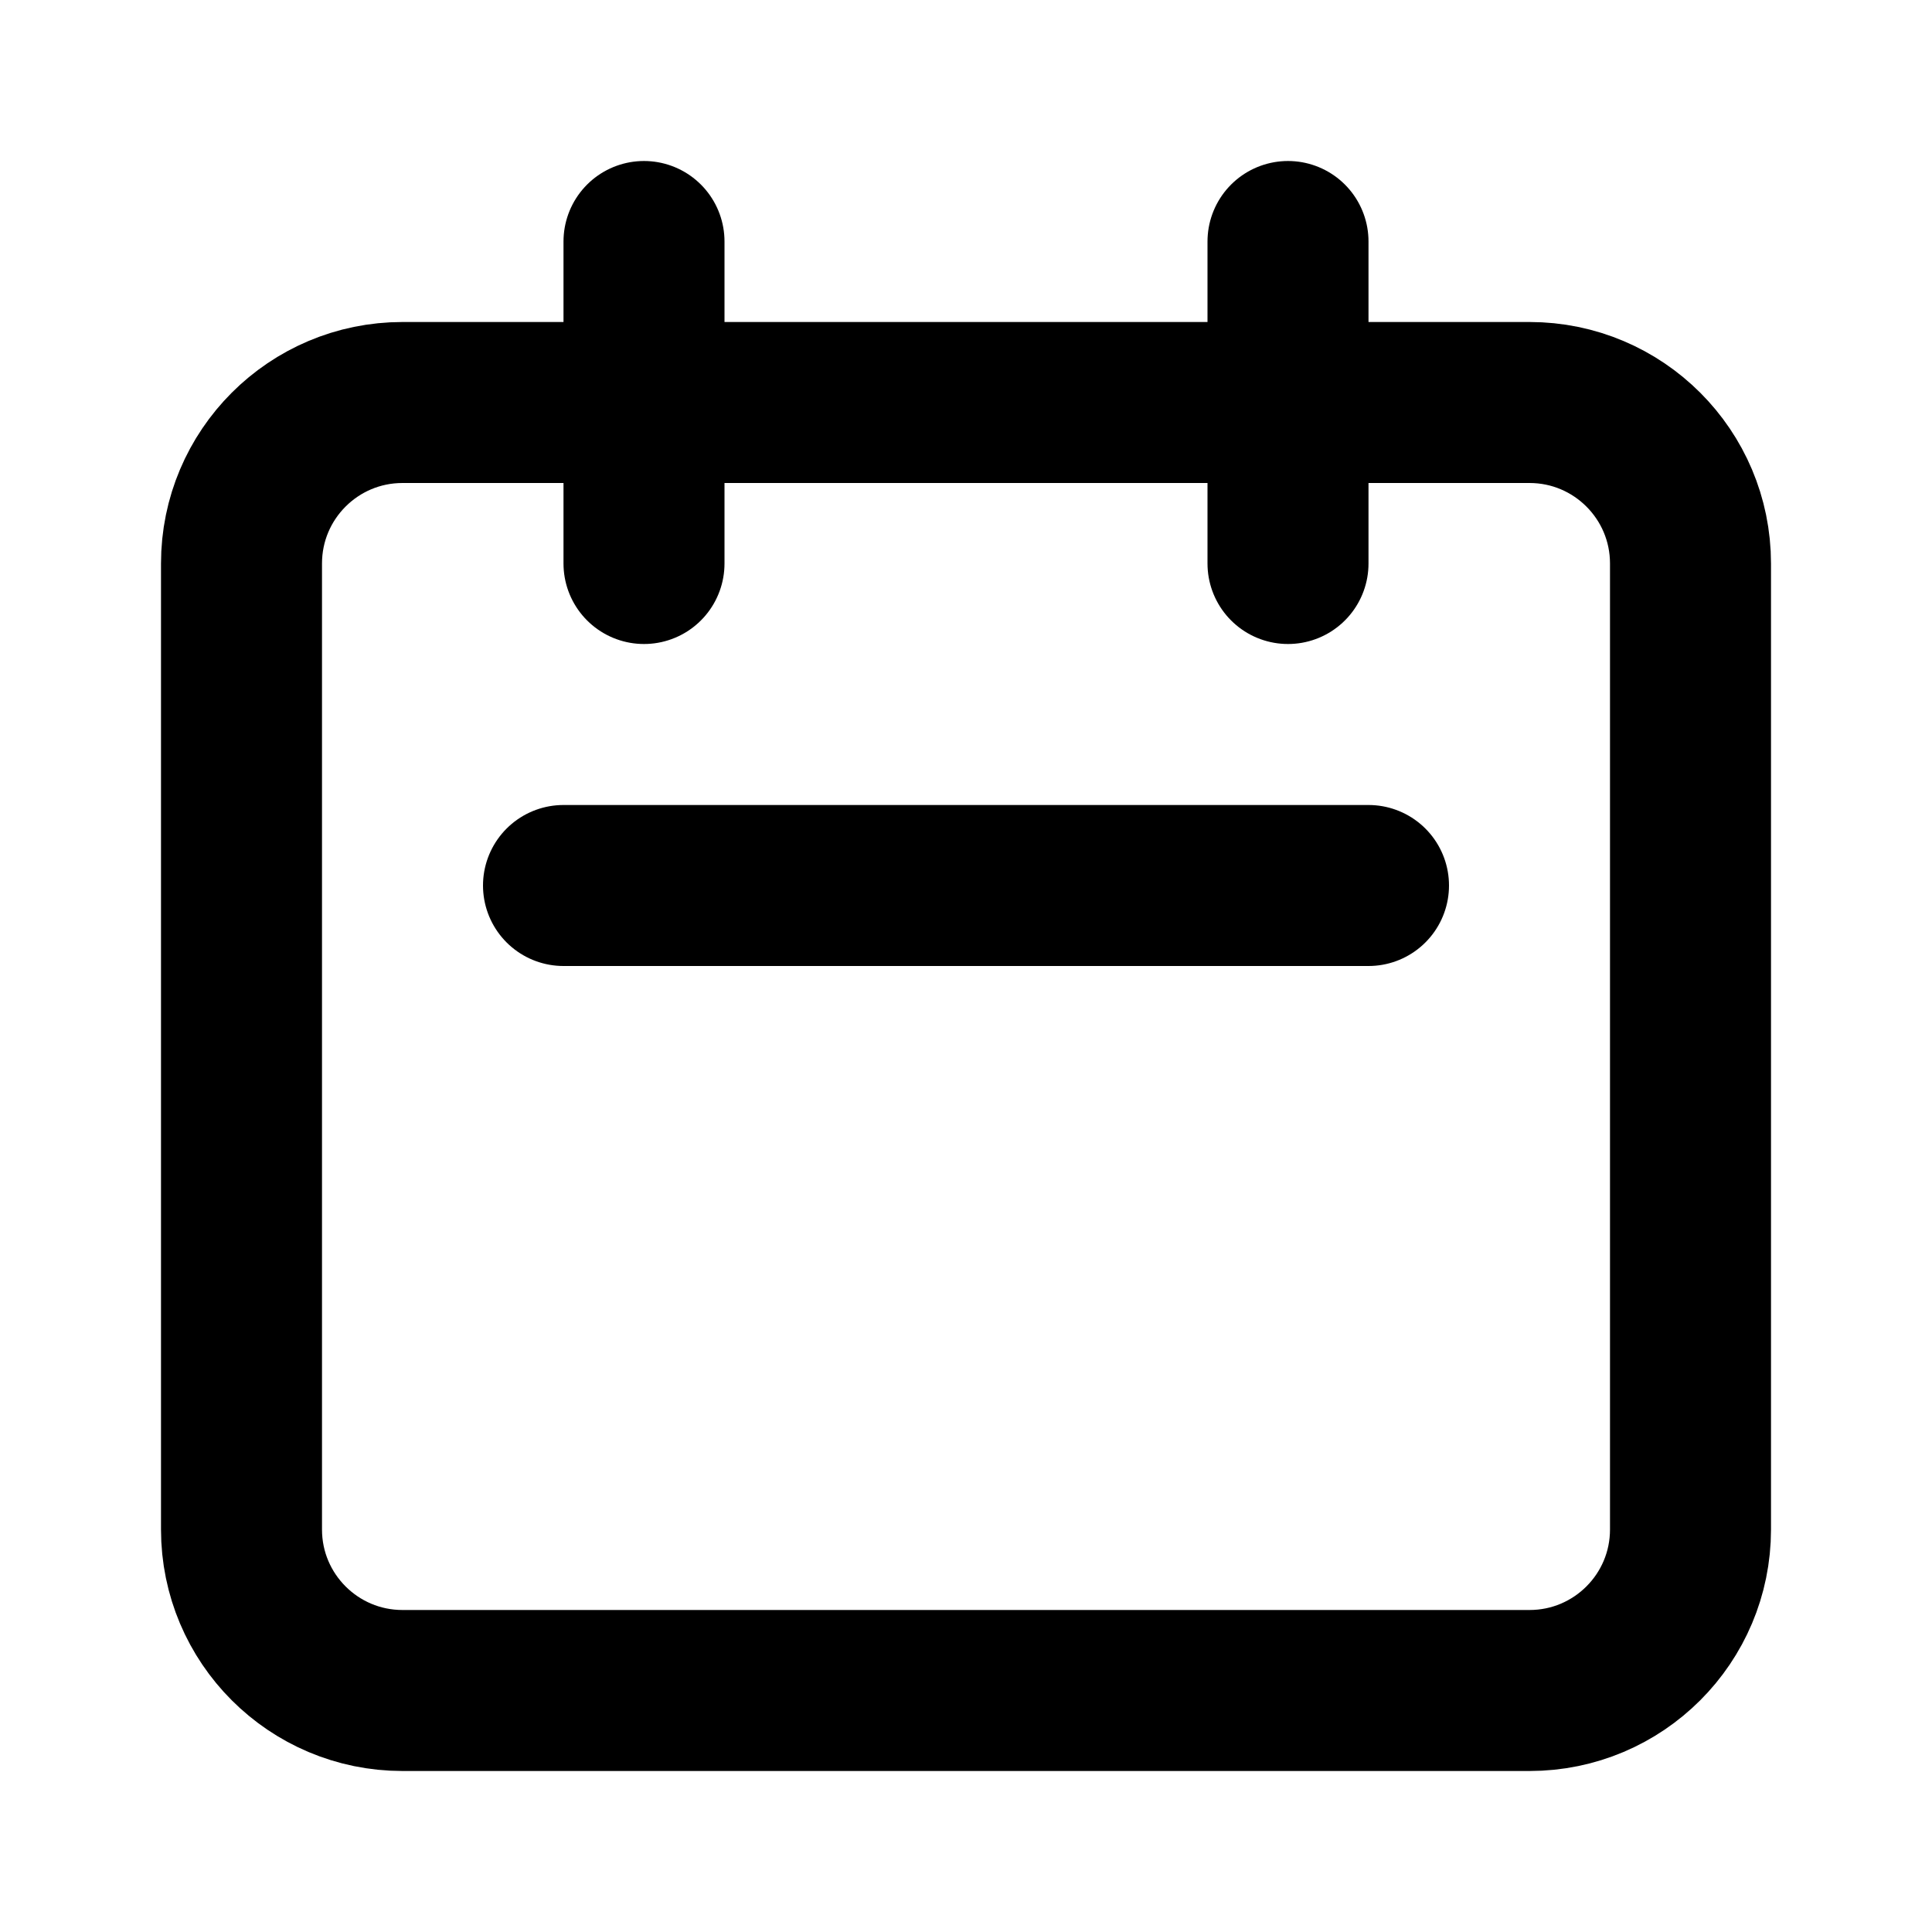
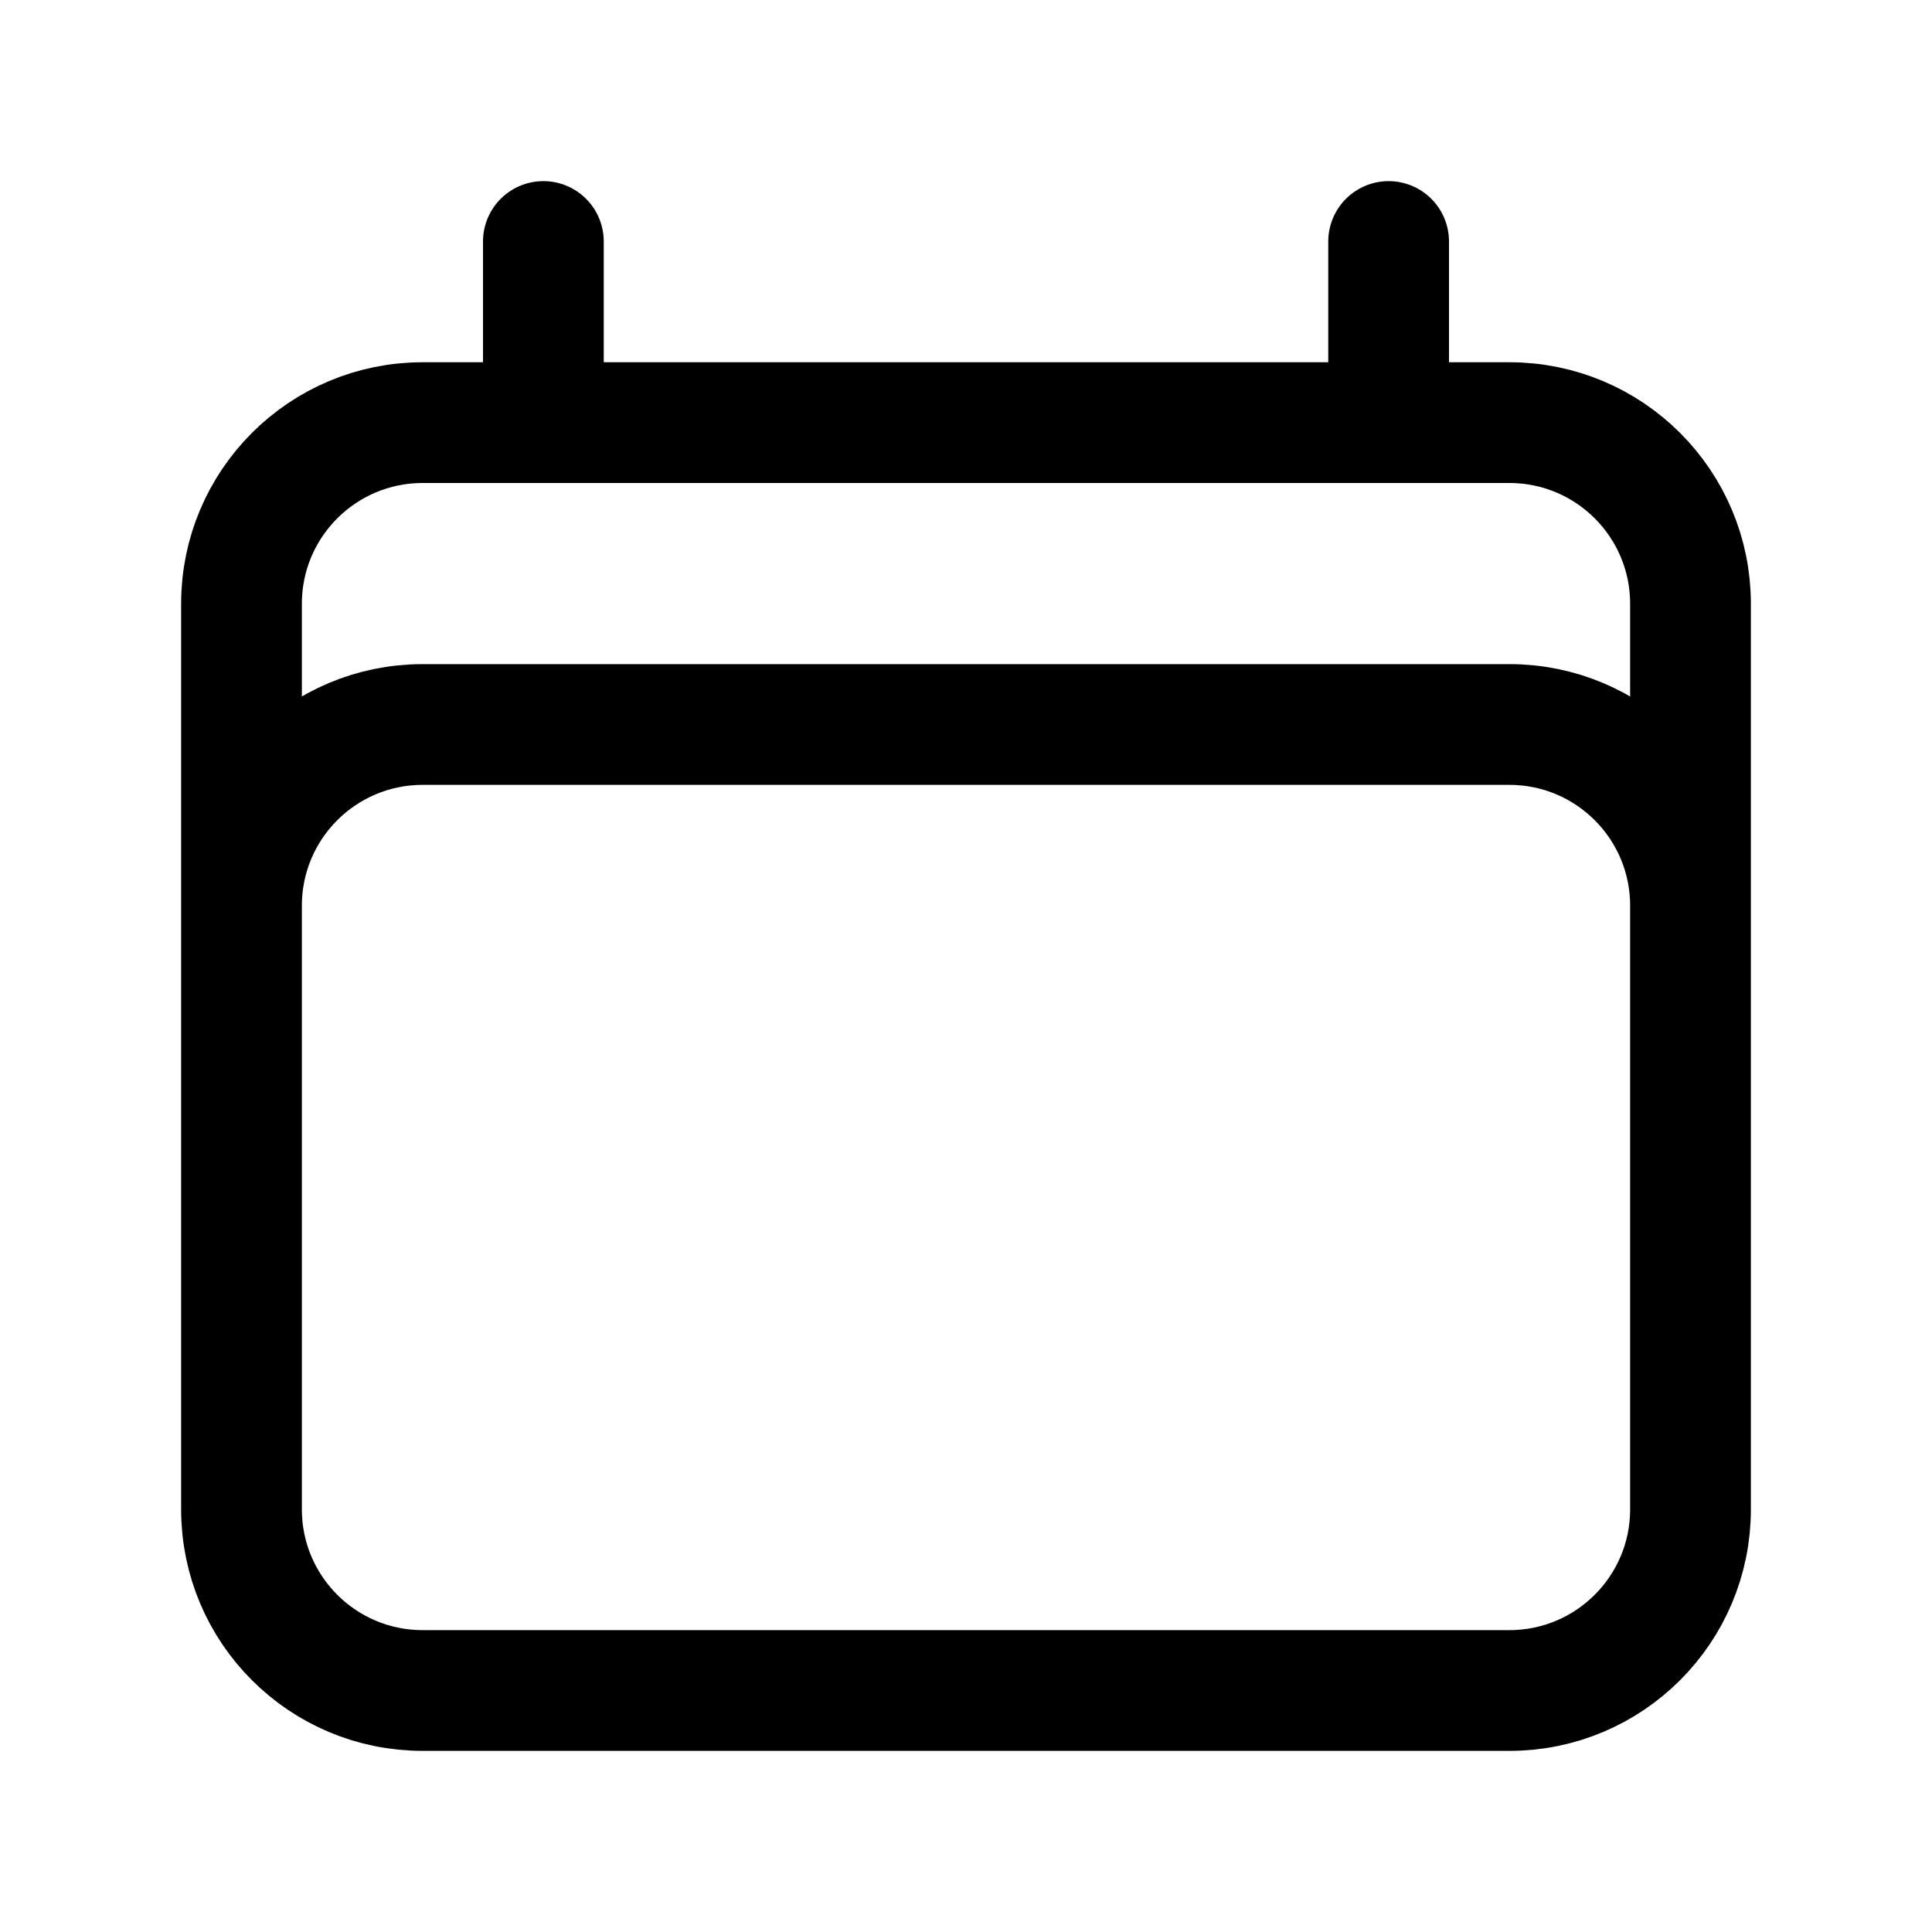
- <svg xmlns="http://www.w3.org/2000/svg" fill="none" viewBox="0 0 24 24" stroke="currentColor" aria-hidden="true">
-   <path stroke-linecap="round" stroke-linejoin="round" stroke-width="2" d="M8 7V3m8 4V3m-9 8h10M5 21h14a2 2 0 002-2V7a2 2 0 00-2-2H5a2 2 0 00-2 2v12a2 2 0 002 2z" />
+ <svg xmlns="http://www.w3.org/2000/svg" fill="none" viewBox="0 0 24 24" stroke-width="1.5" stroke="currentColor" aria-hidden="true">
+   <path stroke-linecap="round" stroke-linejoin="round" d="M6.75 3v2.25M17.25 3v2.25M3 18.75V7.5a2.25 2.25 0 012.25-2.25h13.5A2.25 2.25 0 0121 7.5v11.25m-18 0A2.25 2.25 0 005.25 21h13.5A2.25 2.25 0 0021 18.75m-18 0v-7.5A2.25 2.25 0 015.25 9h13.5A2.25 2.25 0 0121 11.25v7.5" />
</svg>
